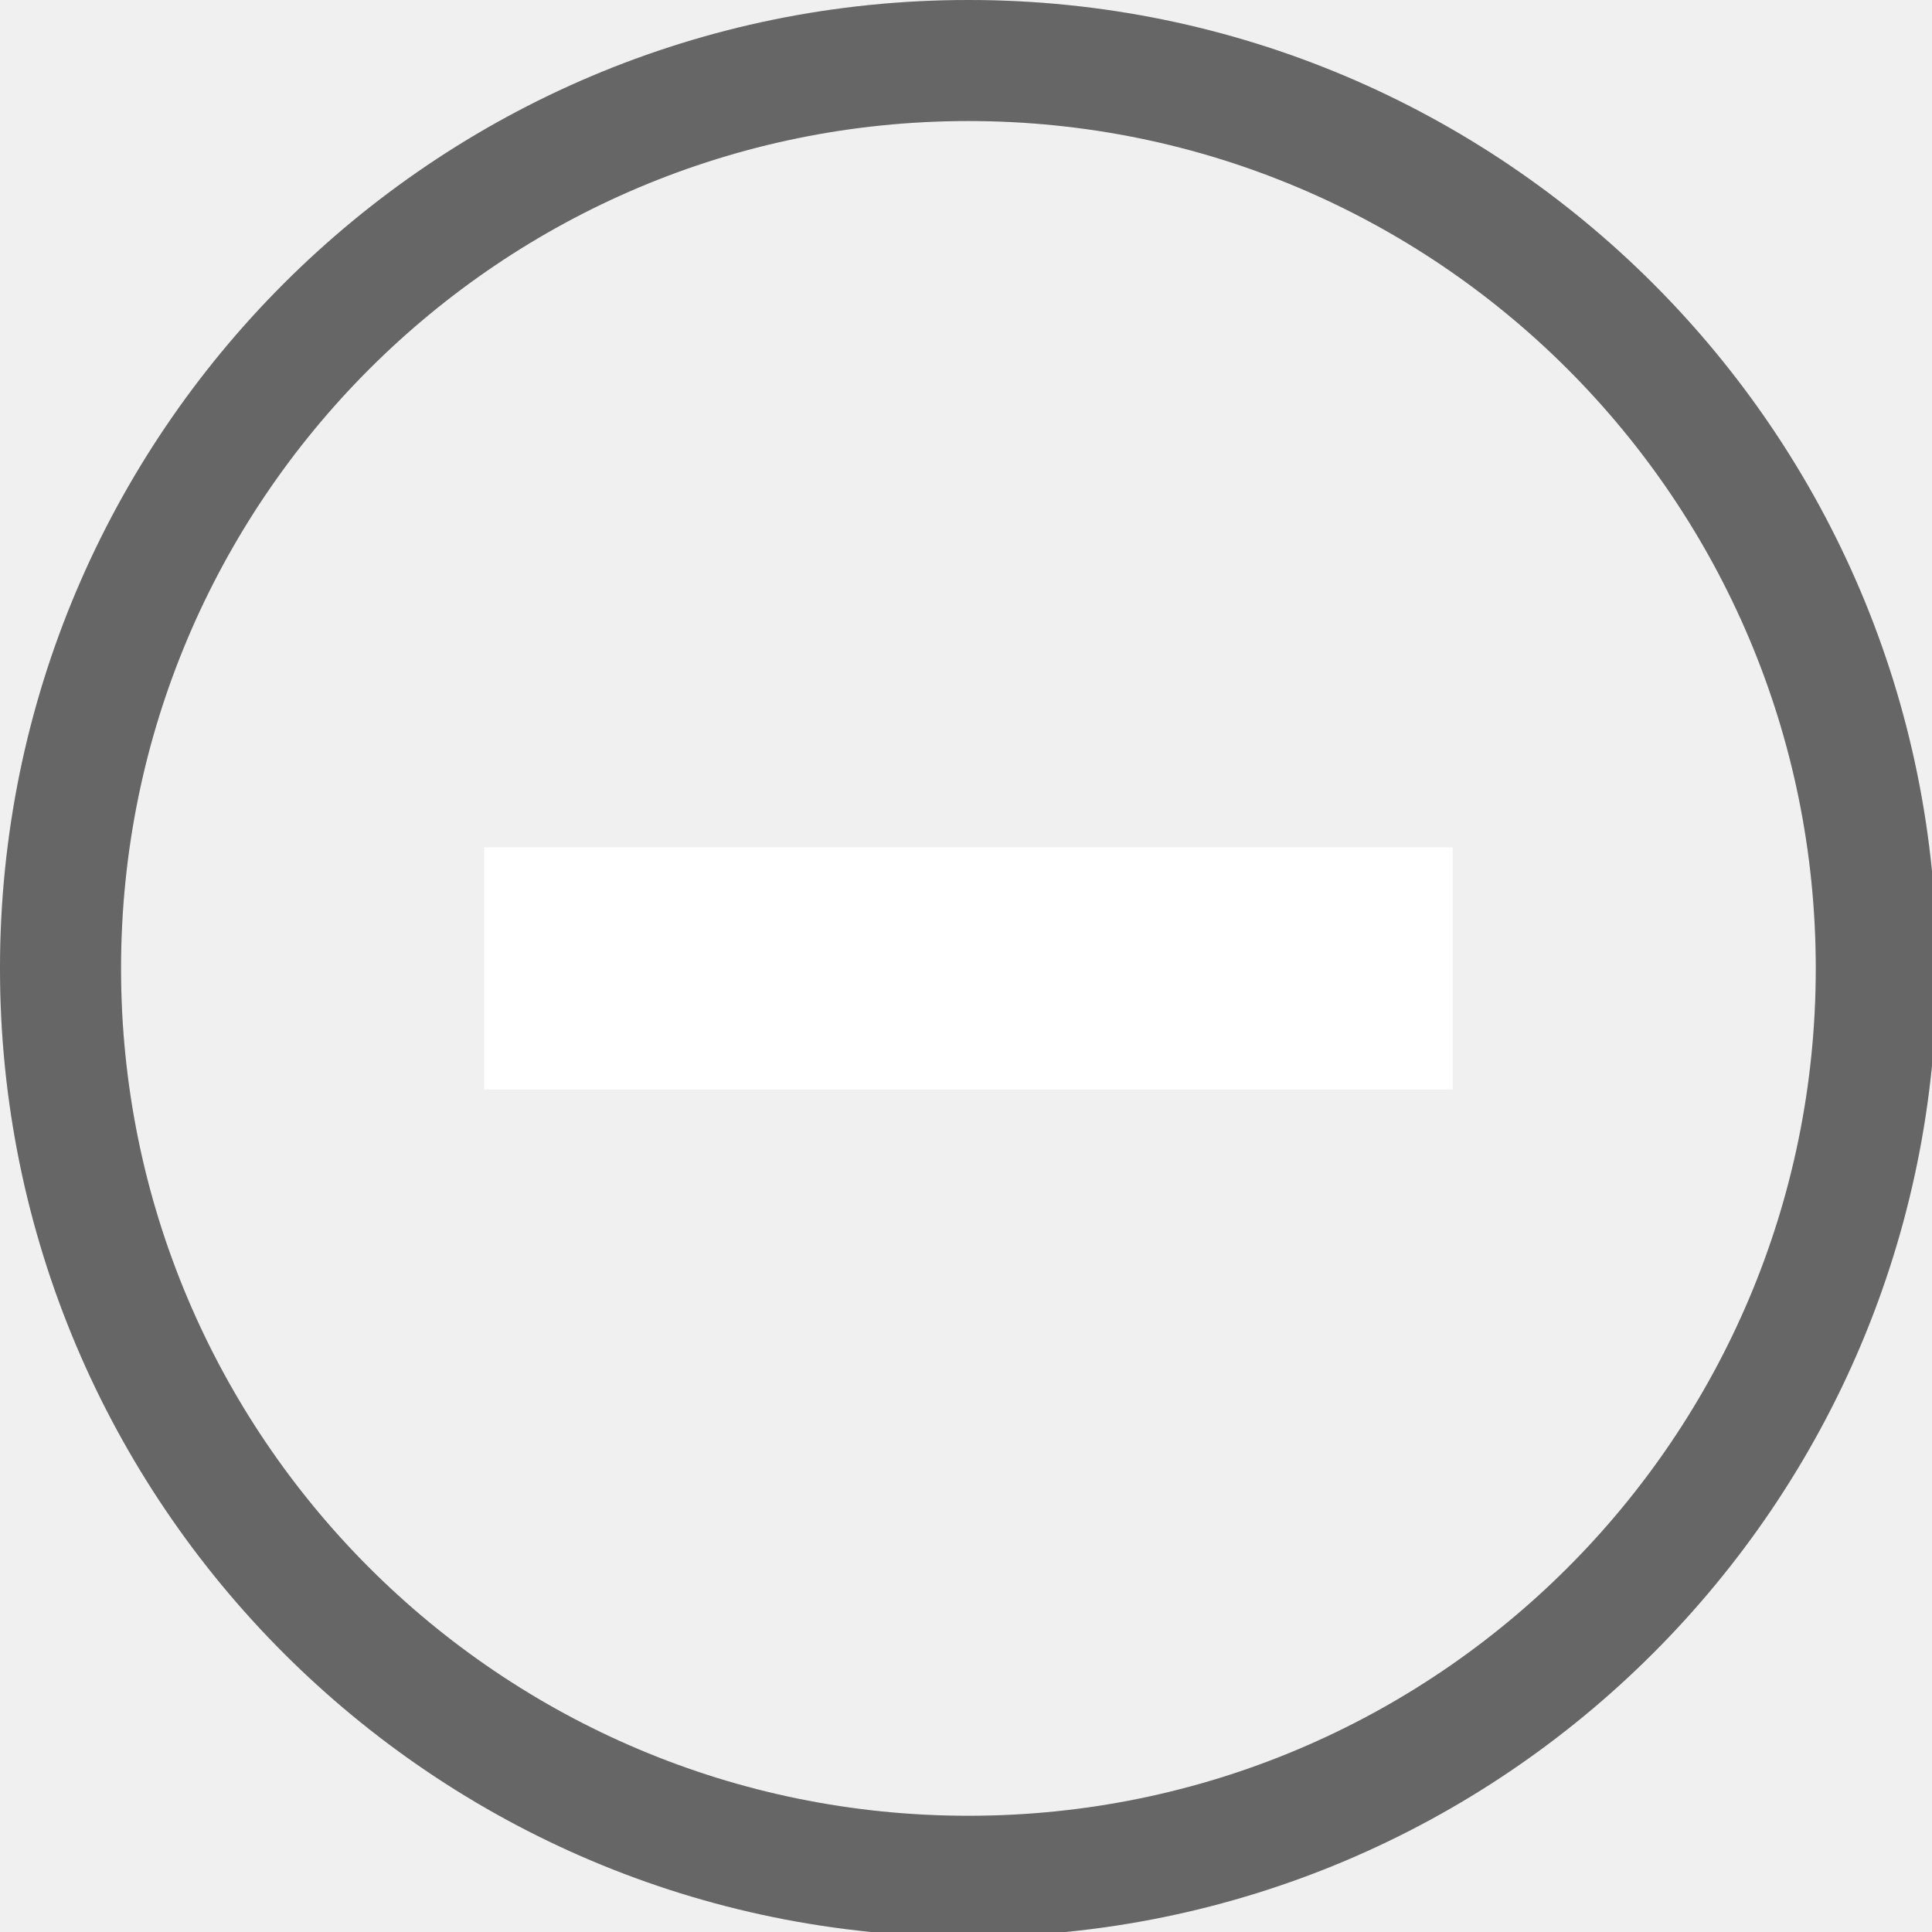
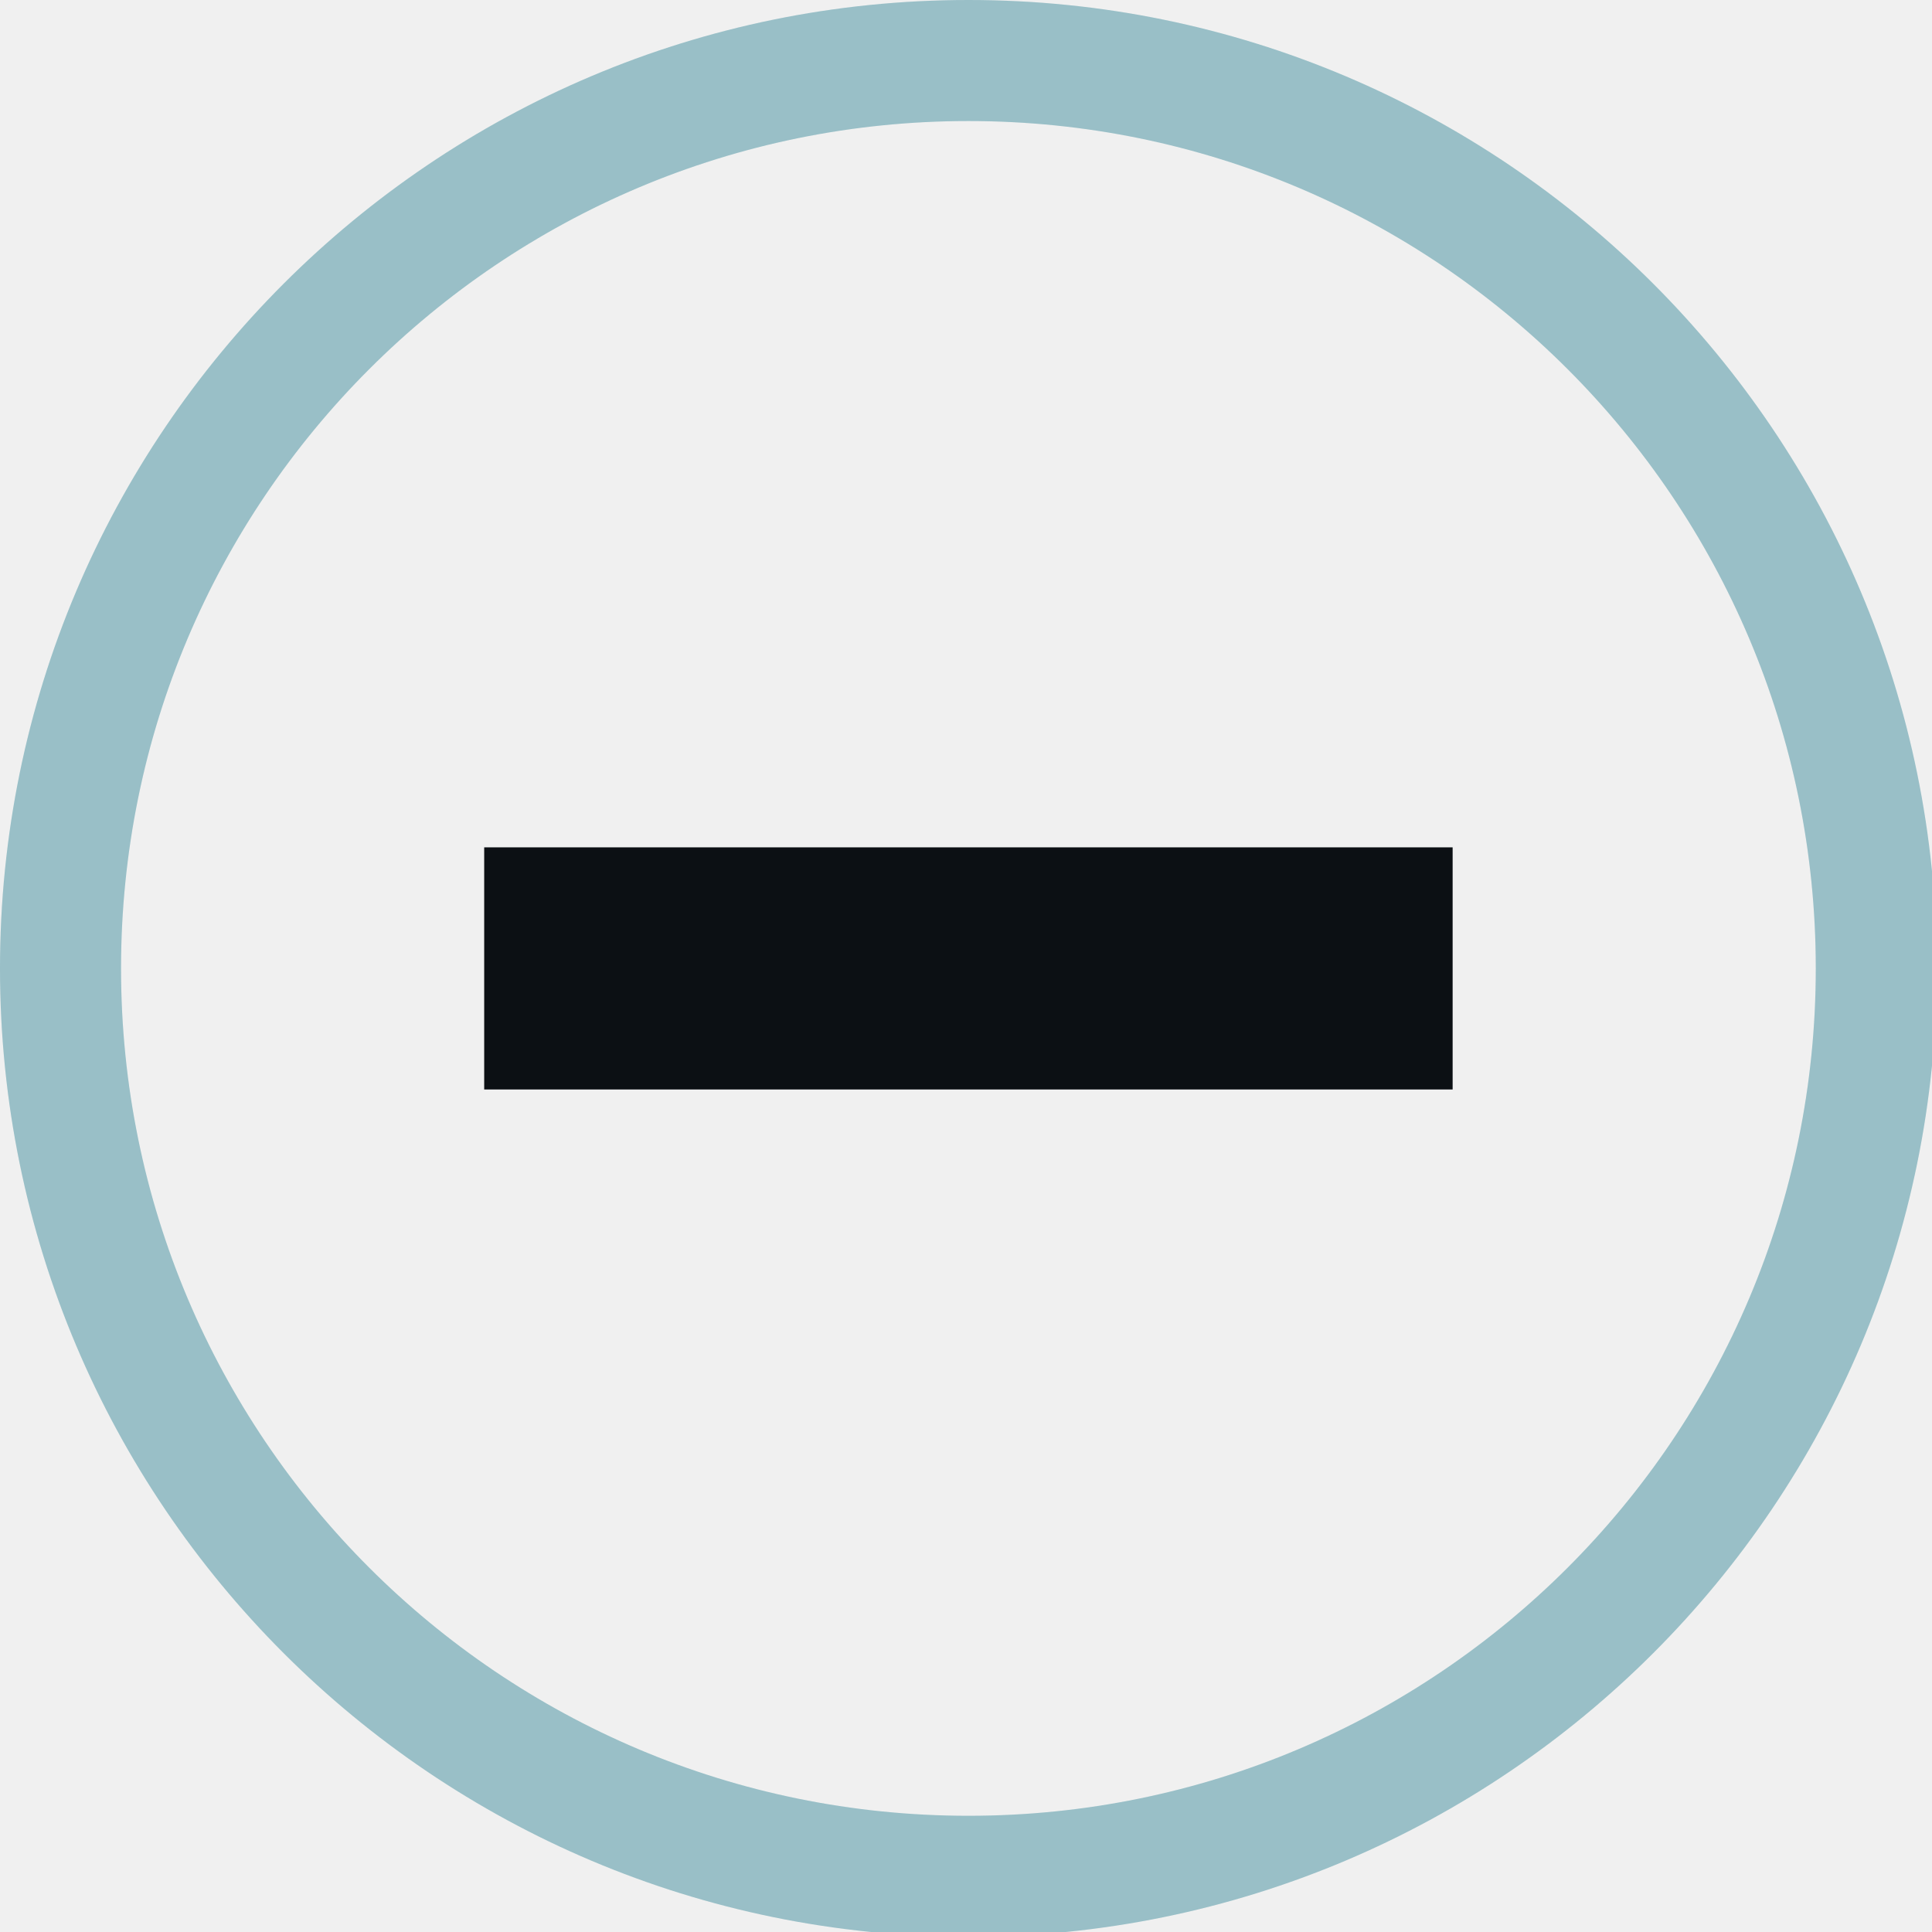
<svg xmlns="http://www.w3.org/2000/svg" width="133pt" height="133pt" viewBox="0 0 133 133" version="1.1">
  <g id="surface1">
-     <path style=" stroke:none;fill-rule:nonzero;fill:#000000;fill-opacity:0.5;" d="M 66.668 0 C 29.852 0 0 29.852 0 66.668 C 0 103.484 29.852 133.332 66.668 133.332 C 103.484 133.332 133.332 103.484 133.332 66.668 C 133.332 29.852 103.484 0 66.668 0 Z M 66.668 8.332 C 98.895 8.332 125 34.441 125 66.668 C 125 98.895 98.895 125 66.668 125 C 34.441 125 8.332 98.895 8.332 66.668 C 8.332 34.441 34.441 8.332 66.668 8.332 Z M 66.668 8.332 " />
-     <path style=" stroke:none;fill-rule:nonzero;fill:#000000;fill-opacity:0.15;" d="M 66.668 0 C 29.852 0 0 29.852 0 66.668 C 0 103.484 29.852 133.332 66.668 133.332 C 103.484 133.332 133.332 103.484 133.332 66.668 C 133.332 29.852 103.484 0 66.668 0 Z M 66.668 8.332 C 98.895 8.332 125 34.441 125 66.668 C 125 98.895 98.895 125 66.668 125 C 34.441 125 8.332 98.895 8.332 66.668 C 8.332 34.441 34.441 8.332 66.668 8.332 Z M 66.668 8.332 " />
-     <path style=" stroke:none;fill-rule:nonzero;fill:#FFFFFF;fill-opacity:1;" d="M 33.332 58.332 L 100 58.332 L 100 75 L 33.332 75 Z M 33.332 58.332 " />
+     <path style=" stroke:none;fill-rule:nonzero;fill:#599cab;fill-opacity:0.5;" d="M 66.668 0 C 29.852 0 0 29.852 0 66.668 C 0 103.484 29.852 133.332 66.668 133.332 C 103.484 133.332 133.332 103.484 133.332 66.668 C 133.332 29.852 103.484 0 66.668 0 Z M 66.668 8.332 C 98.895 8.332 125 34.441 125 66.668 C 125 98.895 98.895 125 66.668 125 C 34.441 125 8.332 98.895 8.332 66.668 C 8.332 34.441 34.441 8.332 66.668 8.332 Z M 66.668 8.332 " />
+     <path style=" stroke:none;fill-rule:nonzero;fill:#599cab;fill-opacity:0.15;" d="M 66.668 0 C 29.852 0 0 29.852 0 66.668 C 0 103.484 29.852 133.332 66.668 133.332 C 103.484 133.332 133.332 103.484 133.332 66.668 C 133.332 29.852 103.484 0 66.668 0 Z M 66.668 8.332 C 98.895 8.332 125 34.441 125 66.668 C 125 98.895 98.895 125 66.668 125 C 34.441 125 8.332 98.895 8.332 66.668 C 8.332 34.441 34.441 8.332 66.668 8.332 Z M 66.668 8.332 " />
+     <path style=" stroke:none;fill-rule:nonzero;fill:#0c1014;fill-opacity:1;" d="M 33.332 58.332 L 100 58.332 L 100 75 L 33.332 75 Z M 33.332 58.332 " />
  </g>
</svg>
